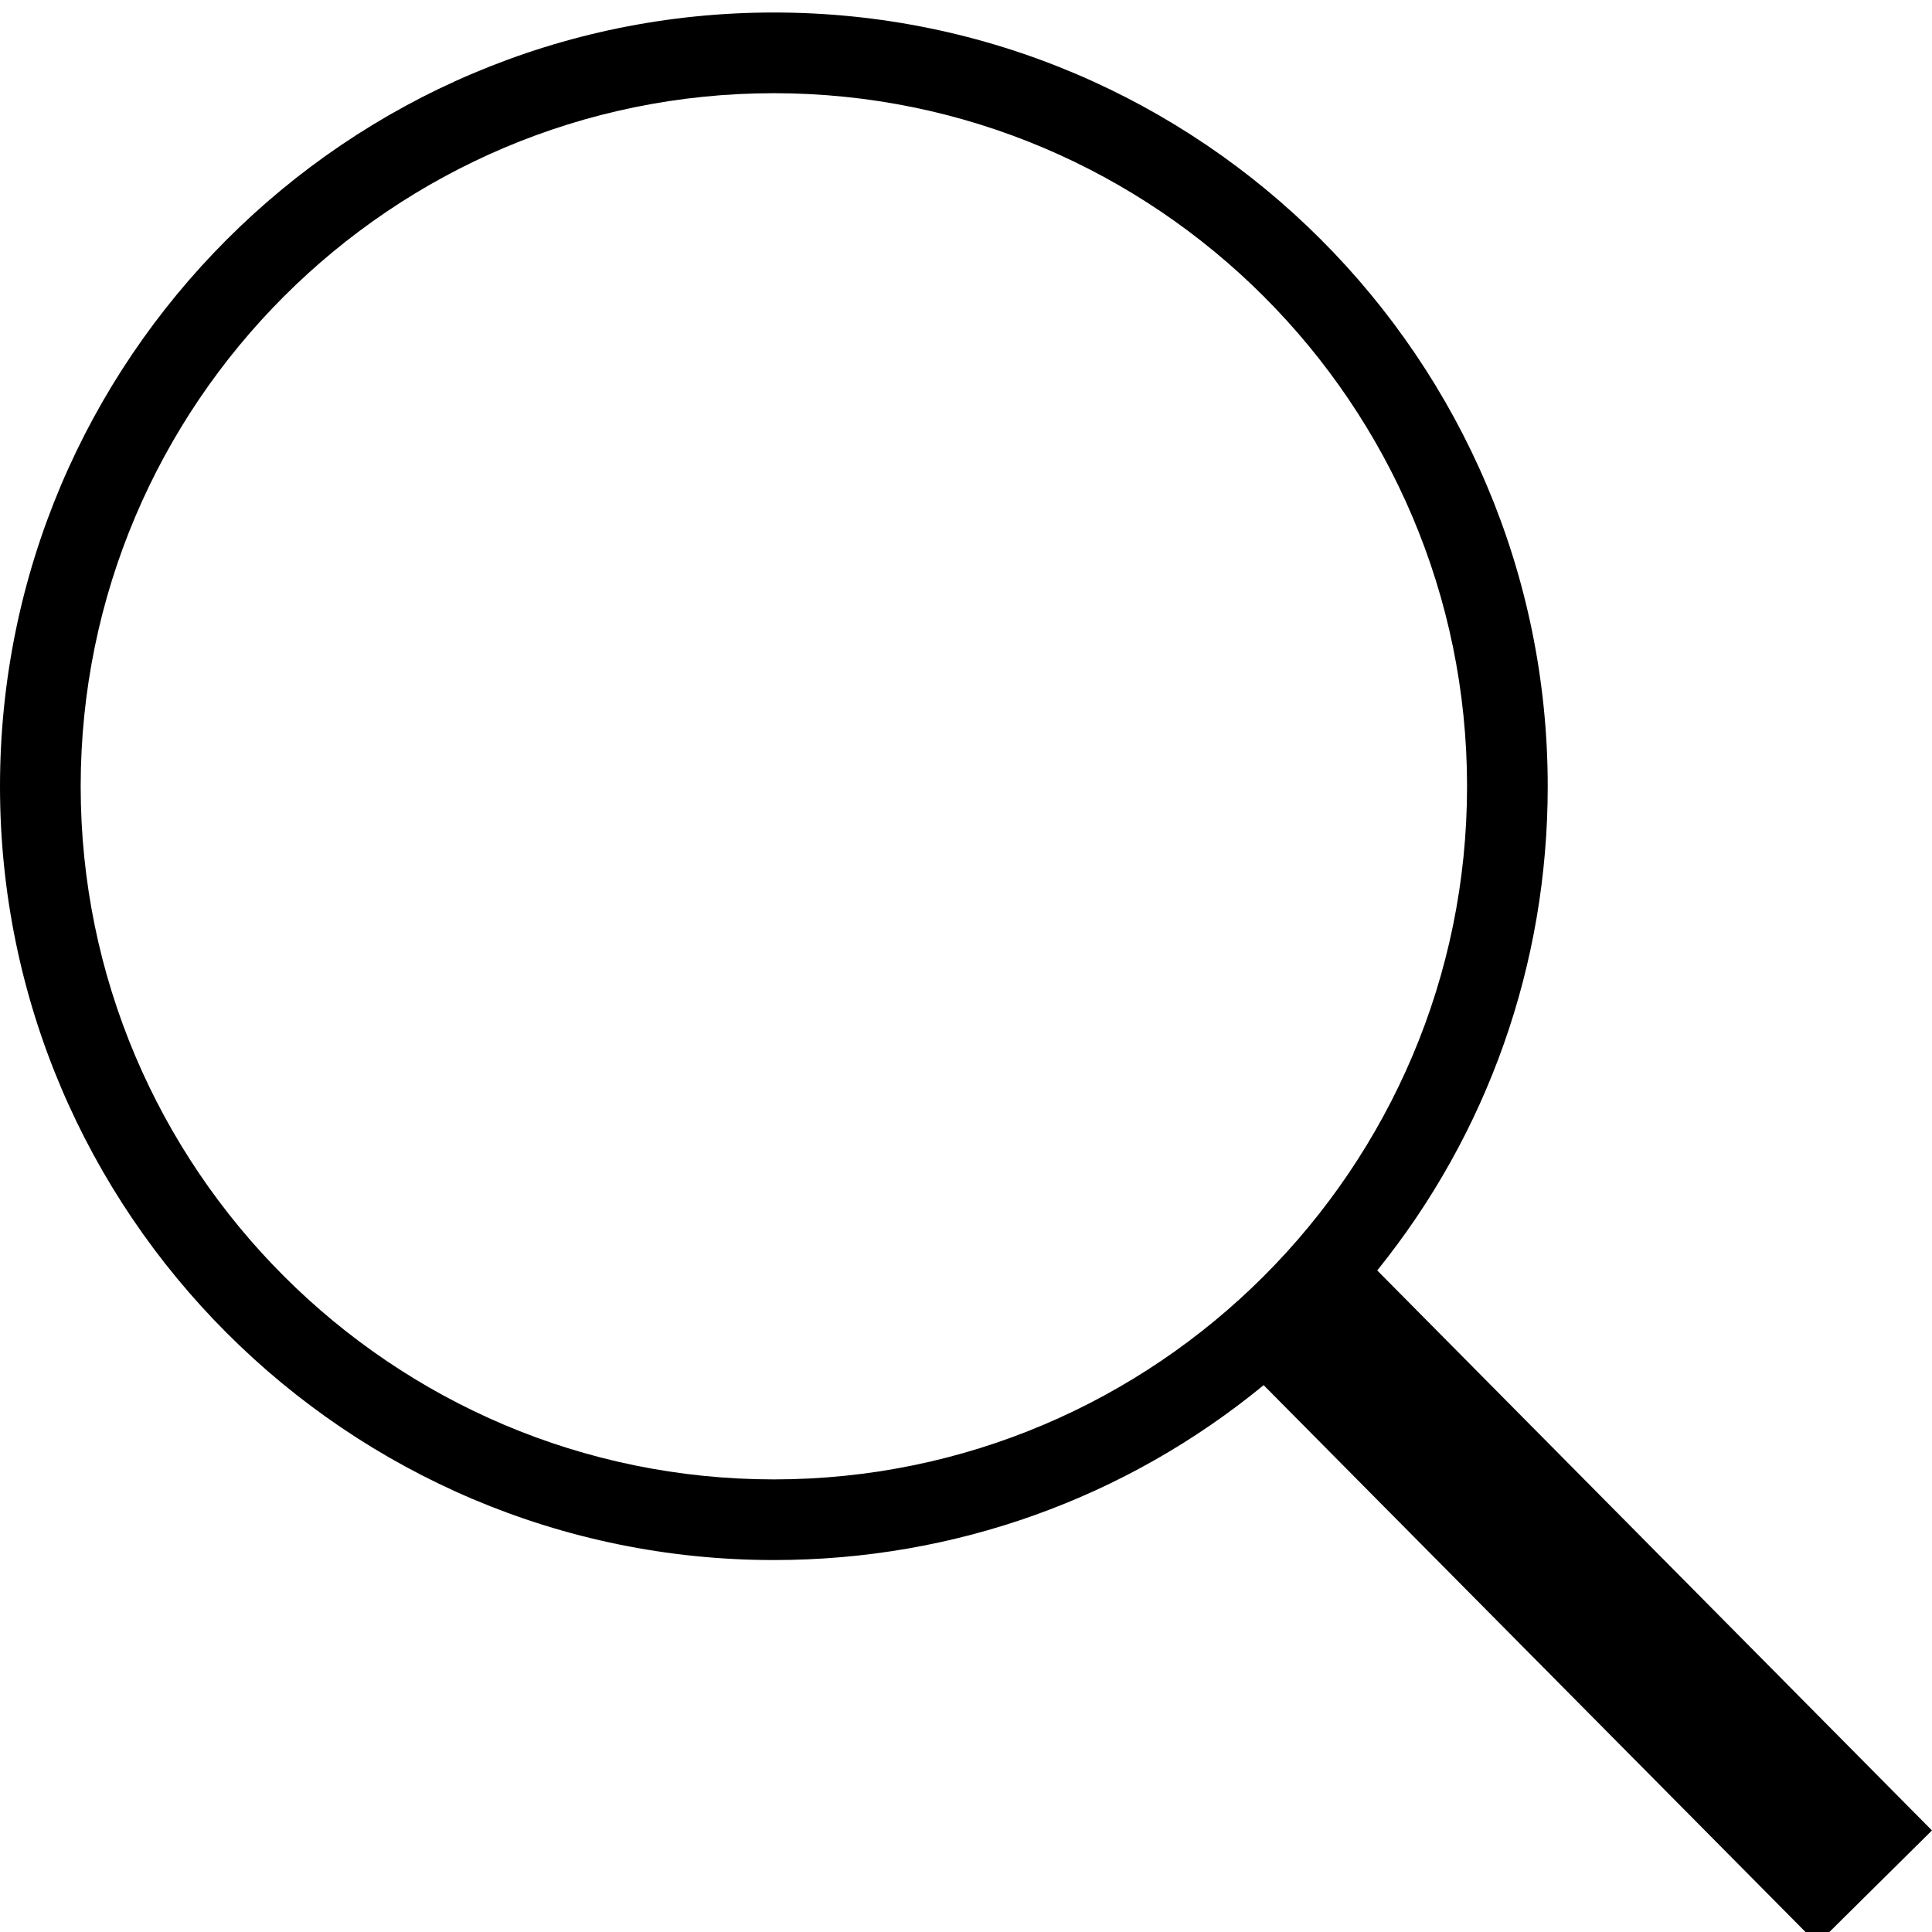
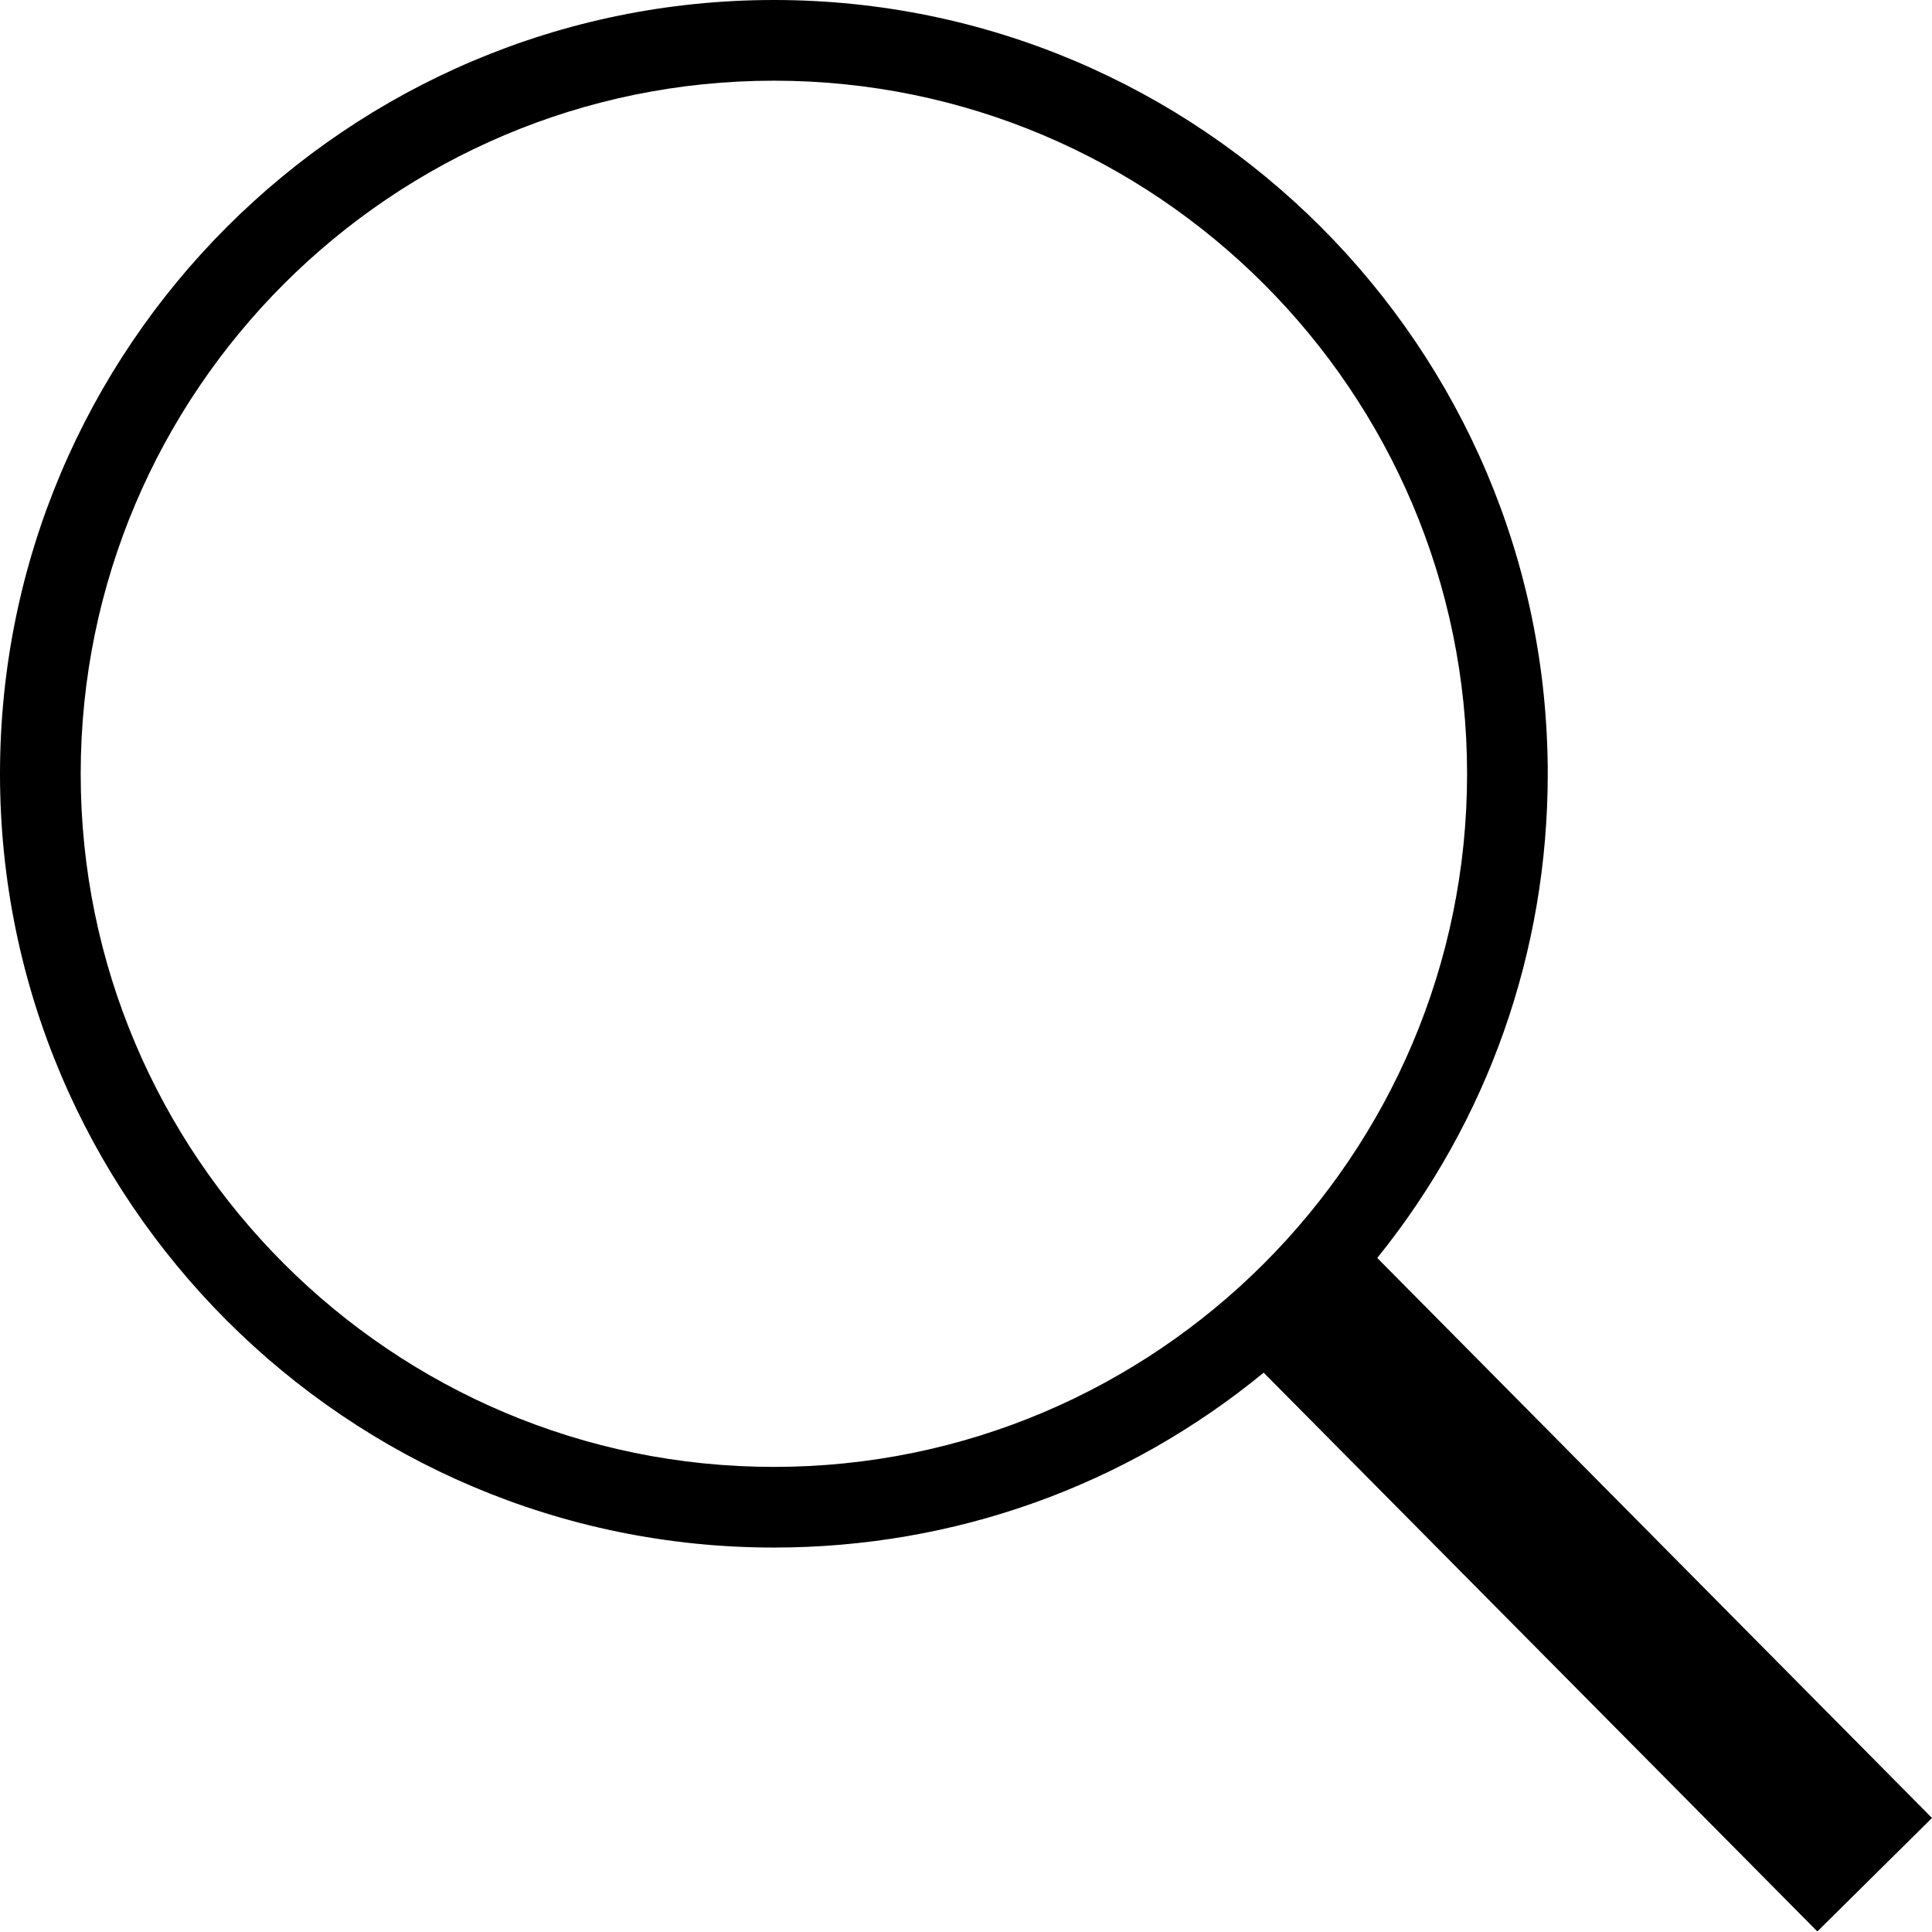
- <svg xmlns="http://www.w3.org/2000/svg" version="1.1" id="Layer_1" x="0px" y="0px" width="158.11px" height="158.11px" viewBox="341.068 217.69 158.11 158.11" enable-background="new 341.068 217.69 158.11 158.11" xml:space="preserve">
-   <path d="M453.777,321.66c9.041-11.204,13.953-25.055,13.953-39.616c0-34.92-28.41-63.331-63.33-63.331  c-34.923,0-63.332,28.411-63.332,63.331c0,34.909,28.409,63.316,63.332,63.316c14.782,0,28.785-5.038,40.082-14.312l45.312,45.728  l9.381-9.287L453.777,321.66z M404.4,338.76c-31.285,0-56.729-25.441-56.729-56.716c0-31.285,25.444-56.727,56.729-56.727  c31.271,0,56.728,25.442,56.728,56.727C461.128,313.319,435.671,338.76,404.4,338.76z" />
+ <svg xmlns="http://www.w3.org/2000/svg" version="1.1" id="Layer_1" x="0px" y="0px" width="158.109px" height="158.109px" viewBox="0 0 158.109 158.109" enable-background="new 0 0 158.109 158.109" xml:space="preserve">
+   <path d="M112.71,102.948c9.041-11.204,13.953-25.056,13.953-39.616C126.663,28.411,98.253,0,63.333,0C28.409,0,0,28.411,0,63.331  c0,34.909,28.409,63.316,63.333,63.316c14.781,0,28.785-5.038,40.082-14.312l45.312,45.729l9.381-9.287L112.71,102.948z   M63.333,120.047c-31.285,0-56.729-25.44-56.729-56.716c0-31.285,25.444-56.728,56.729-56.728c31.271,0,56.728,25.442,56.728,56.728  C120.061,94.607,94.604,120.047,63.333,120.047z" />
</svg>
